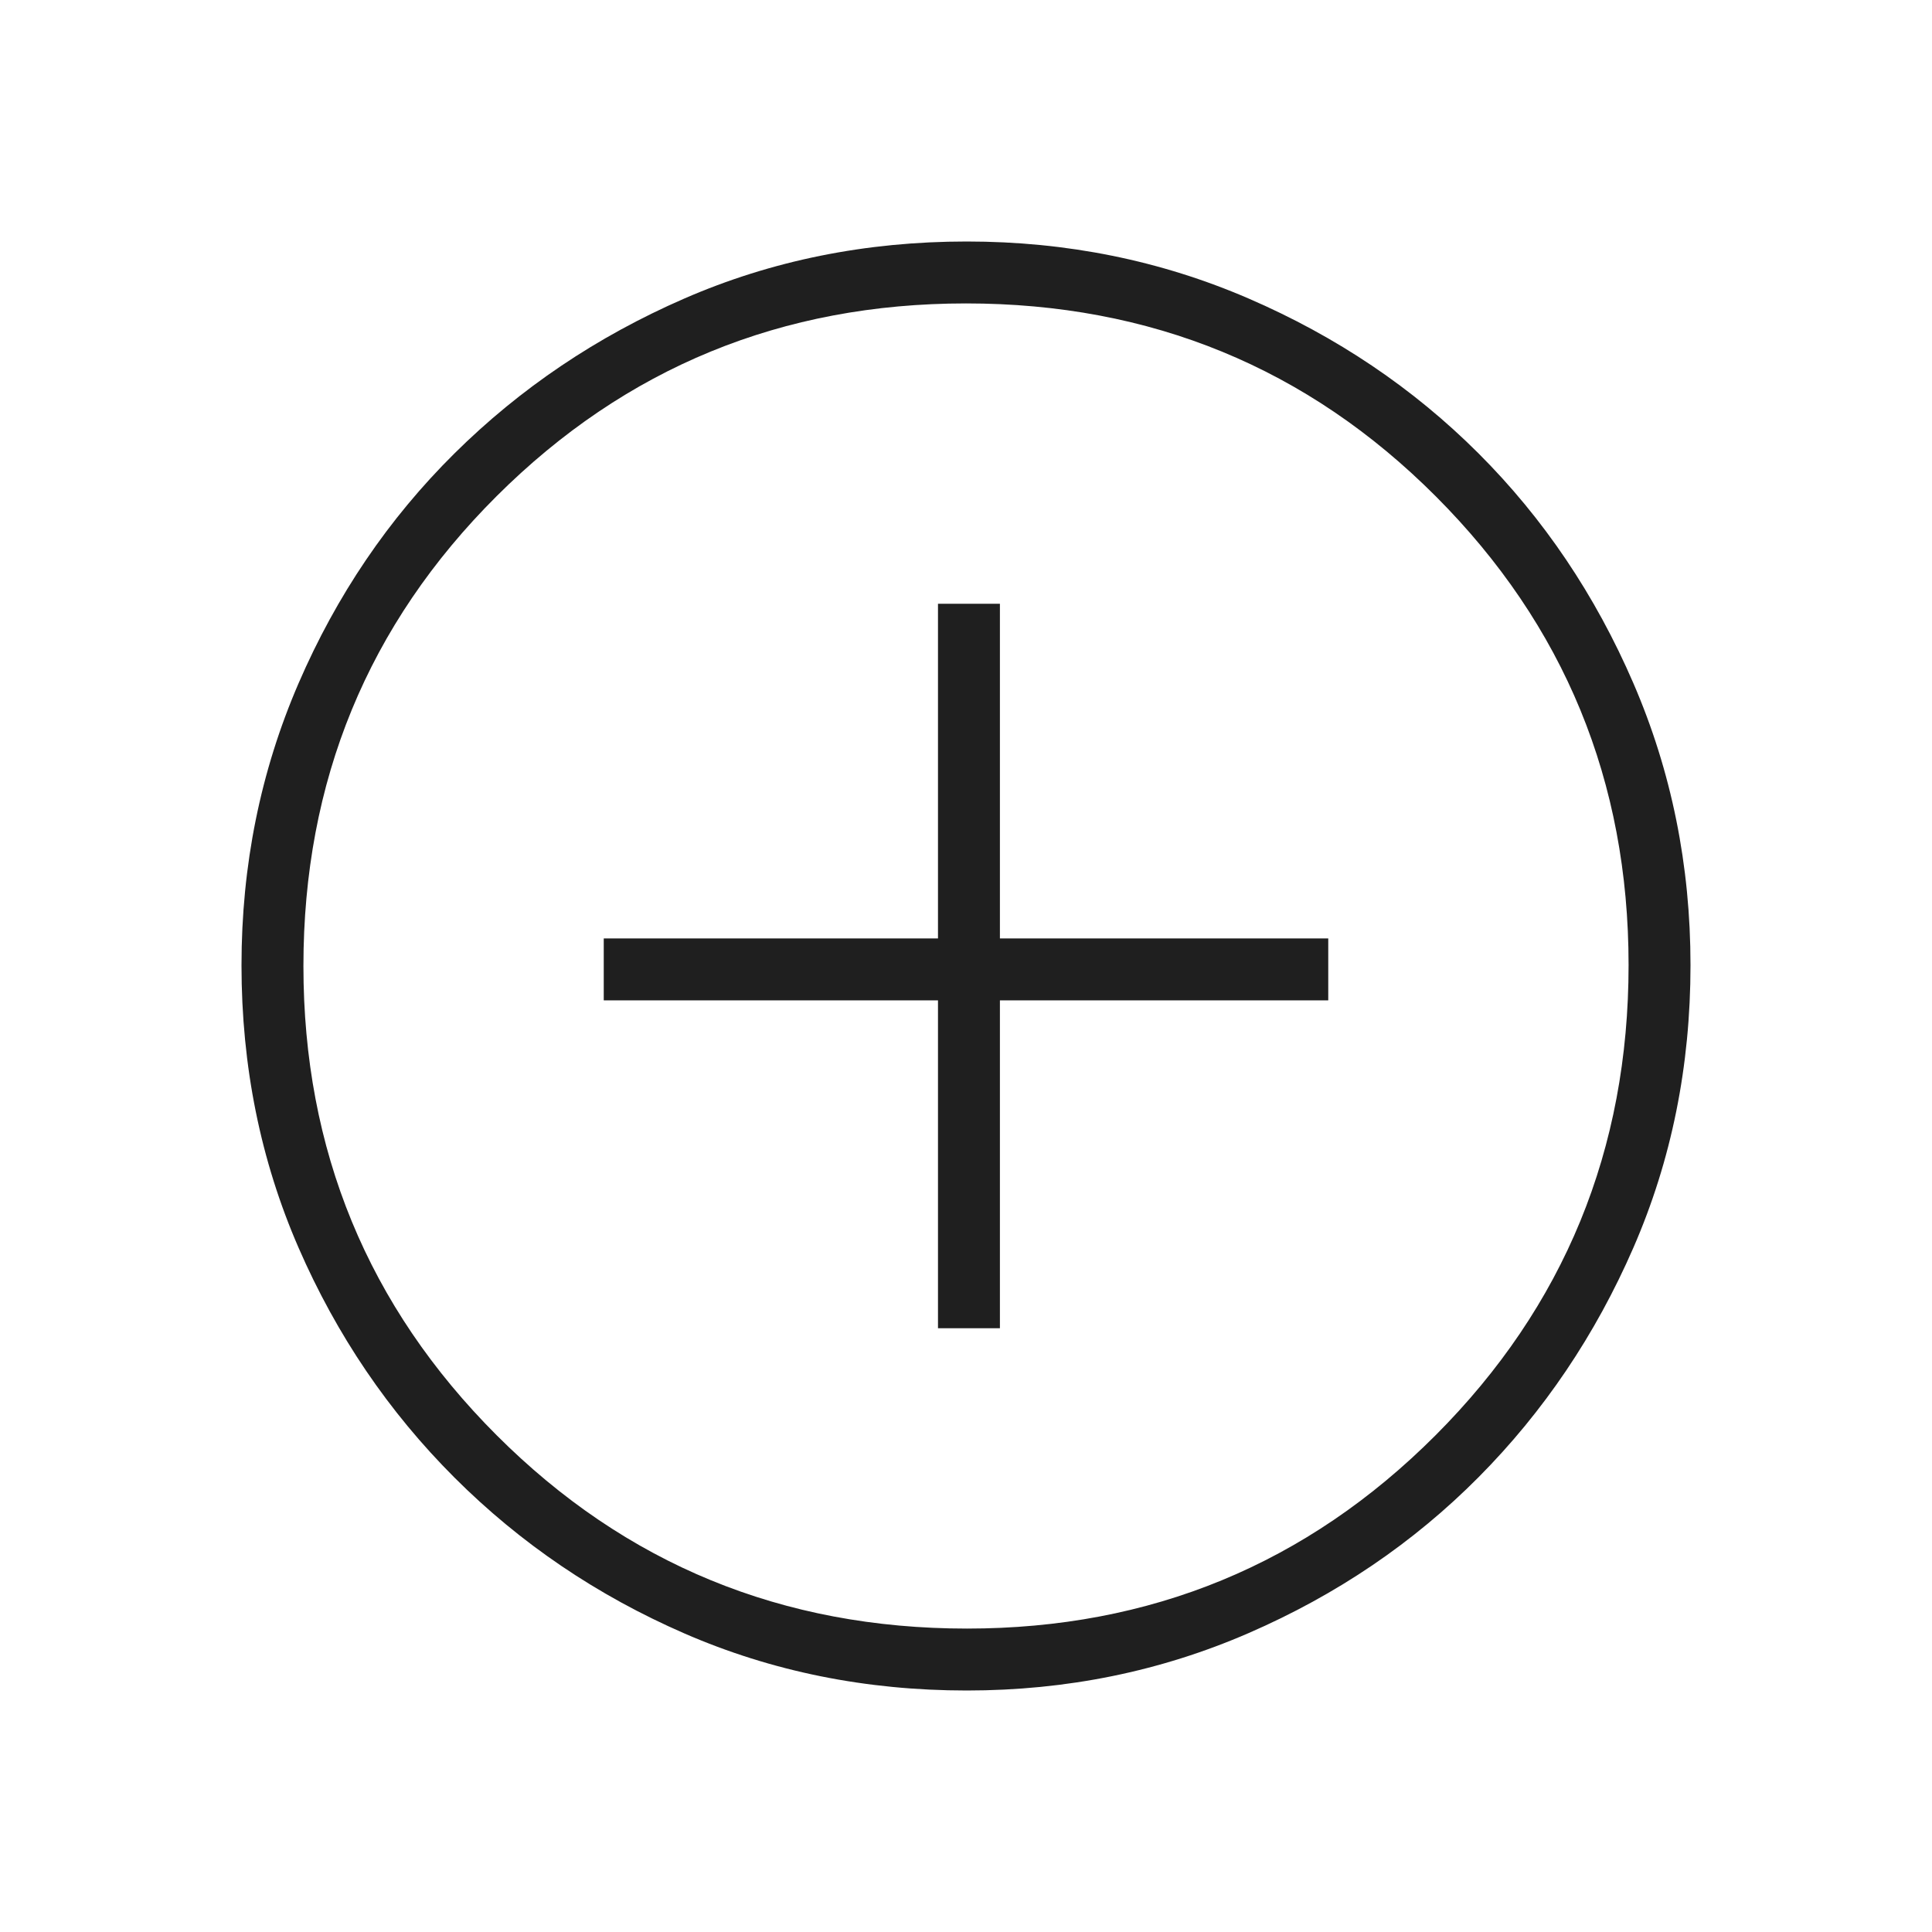
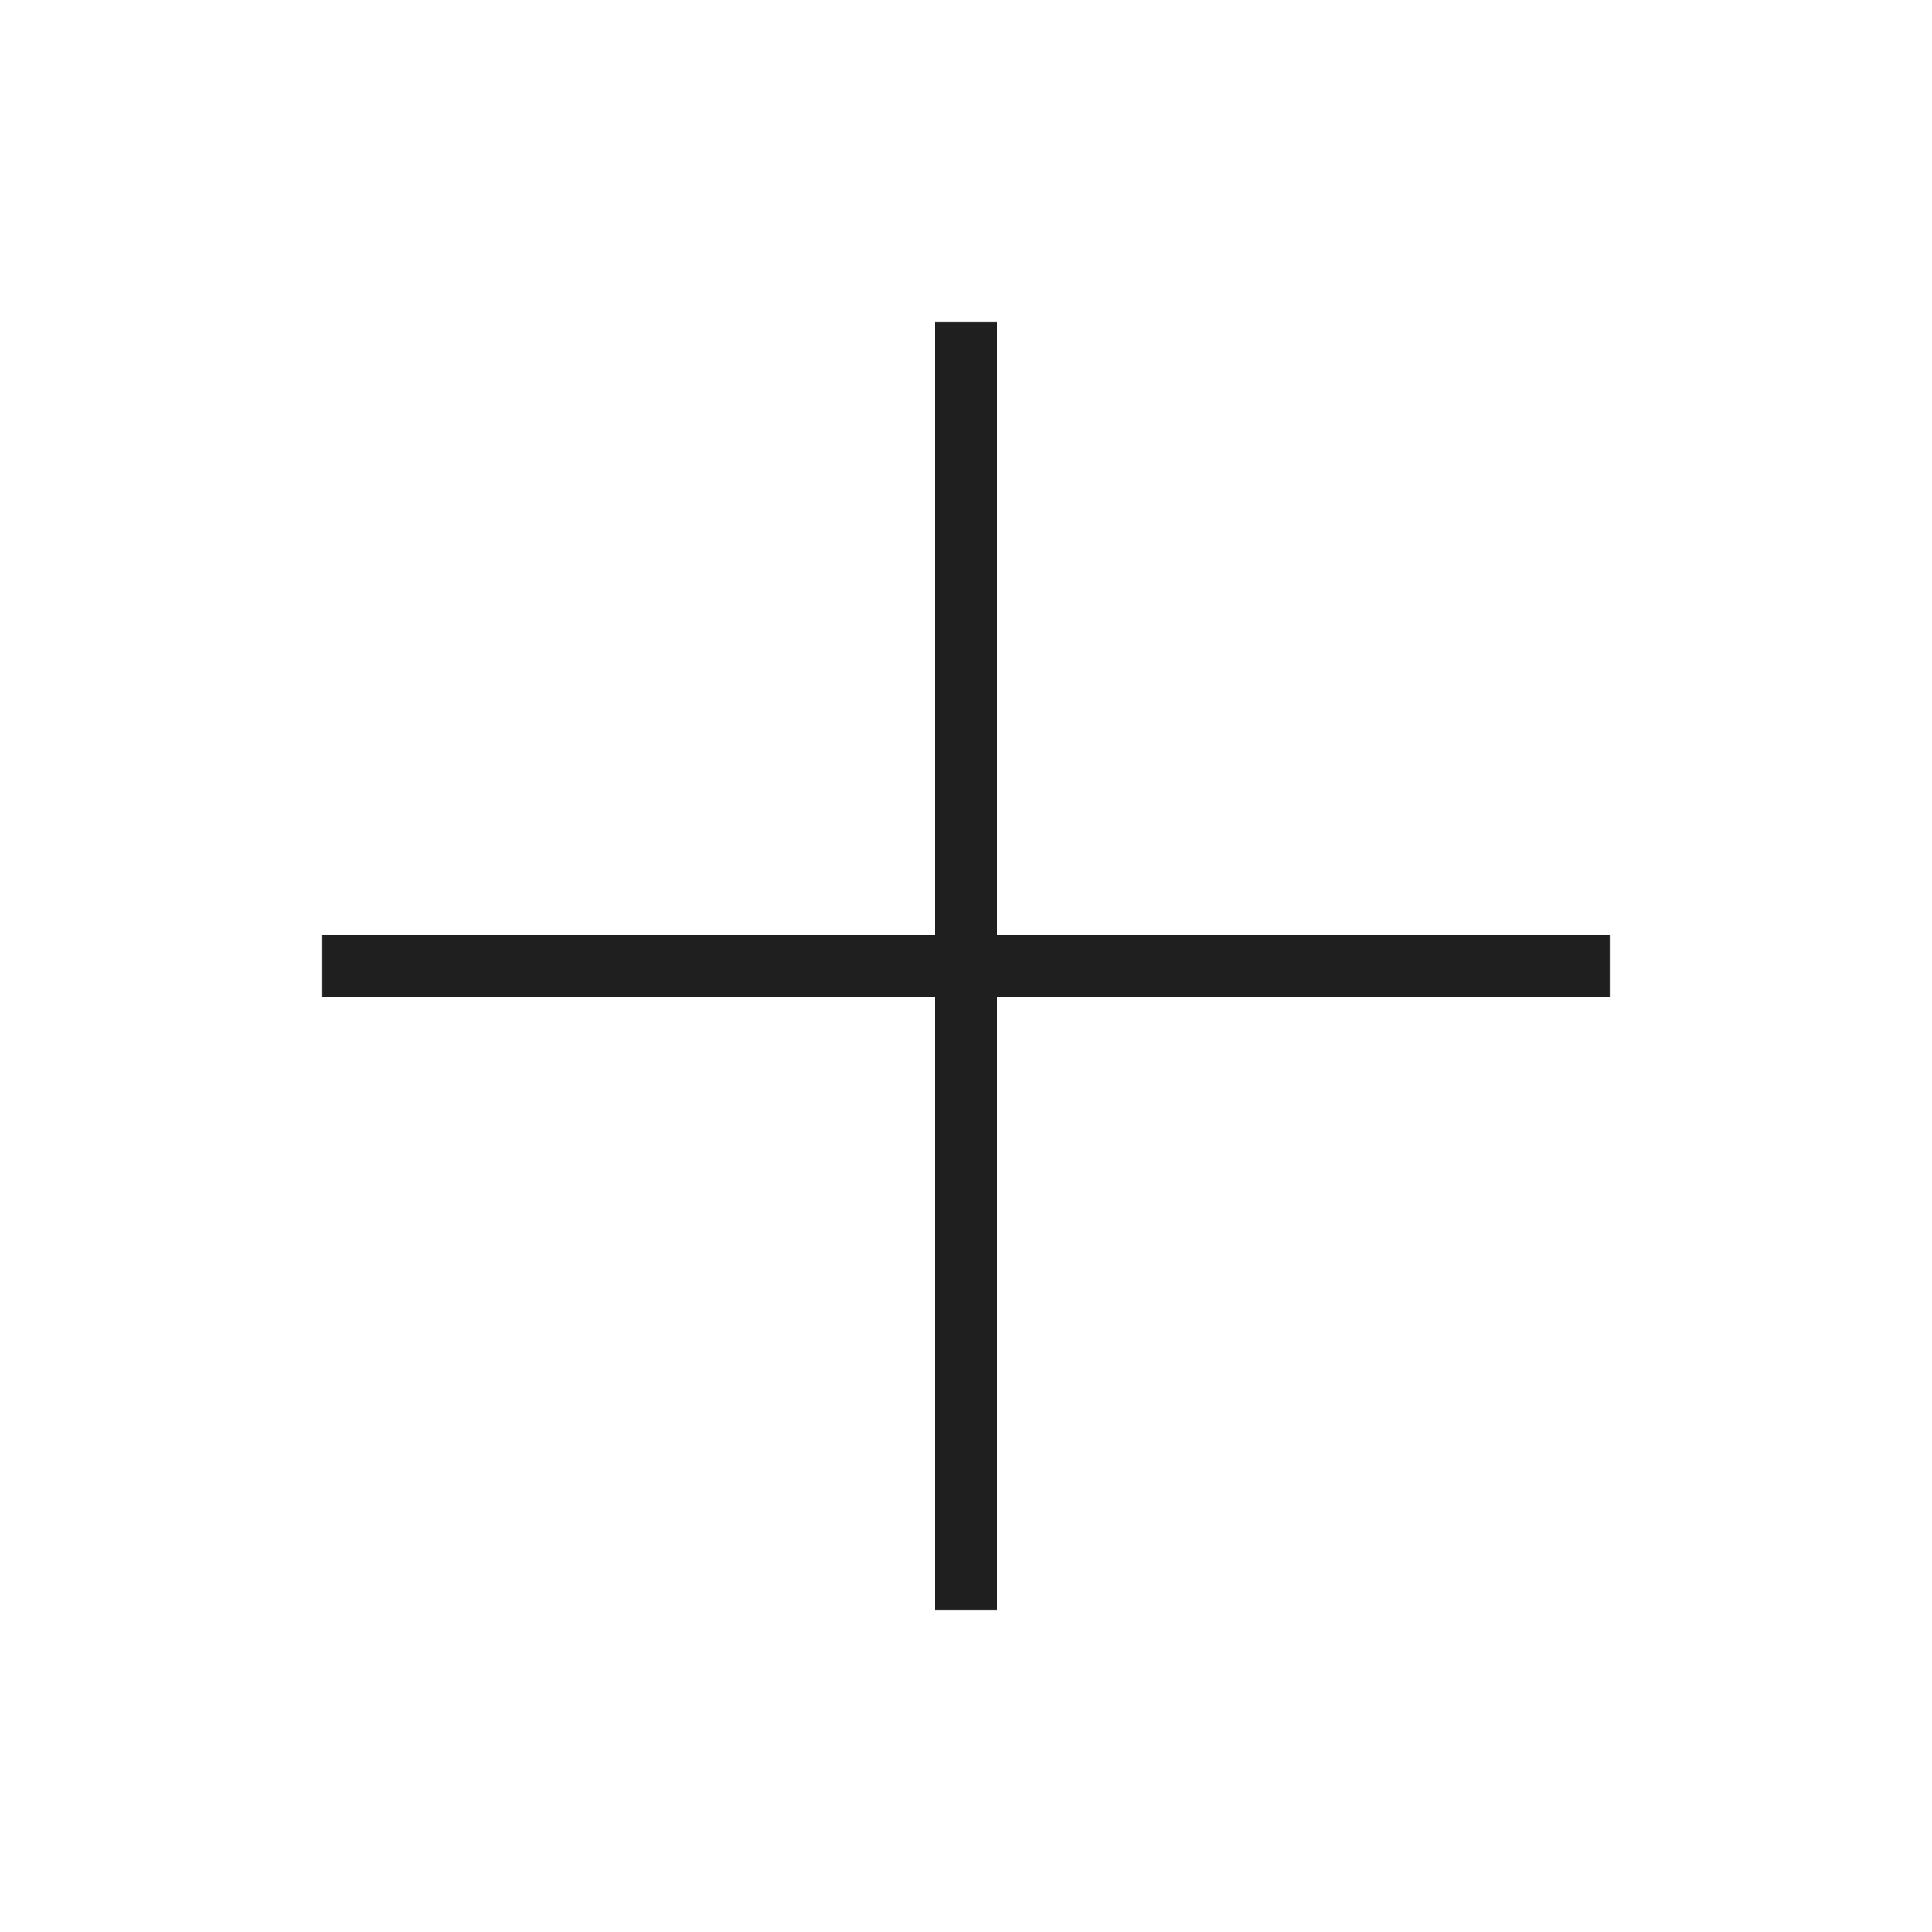
- <svg xmlns="http://www.w3.org/2000/svg" height="48px" viewBox="0 -960 960 960" width="48px" fill="#1f1f1f">
-   <path d="M466.08-300h30.77v-162.92H660v-30.77H496.85V-660h-30.77v166.31H300v30.77h166.08V-300Zm14.32 180q-75.18 0-140.29-28.34-65.12-28.34-114.25-77.42-49.13-49.08-77.49-114.21Q120-405.11 120-480.37q0-74.49 28.34-140.07 28.34-65.57 77.42-114.2 49.08-48.63 114.21-76.99Q405.11-840 480.37-840q74.49 0 140.07 28.34 65.57 28.34 114.2 76.92 48.63 48.58 76.99 114.26Q840-554.81 840-480.4q0 75.18-28.34 140.29-28.34 65.12-76.92 114.07-48.58 48.94-114.26 77.49Q554.81-120 480.4-120Zm.1-30.77q136.88 0 232.81-96.04 95.92-96.04 95.92-233.69 0-136.88-95.73-232.81-95.74-95.92-233.5-95.92-137.15 0-233.19 95.73-96.04 95.74-96.04 233.5 0 137.15 96.04 233.19 96.04 96.04 233.69 96.04ZM480-480Z" />
+ <svg xmlns="http://www.w3.org/2000/svg" height="24px" viewBox="0 -960 960 960" width="24px" fill="#1f1f1f">
+   <path d="M464.62-160v-304.62H160v-30.76h304.62V-800h30.76v304.62H800v30.76H495.38V-160h-30.76Z" />
</svg>
